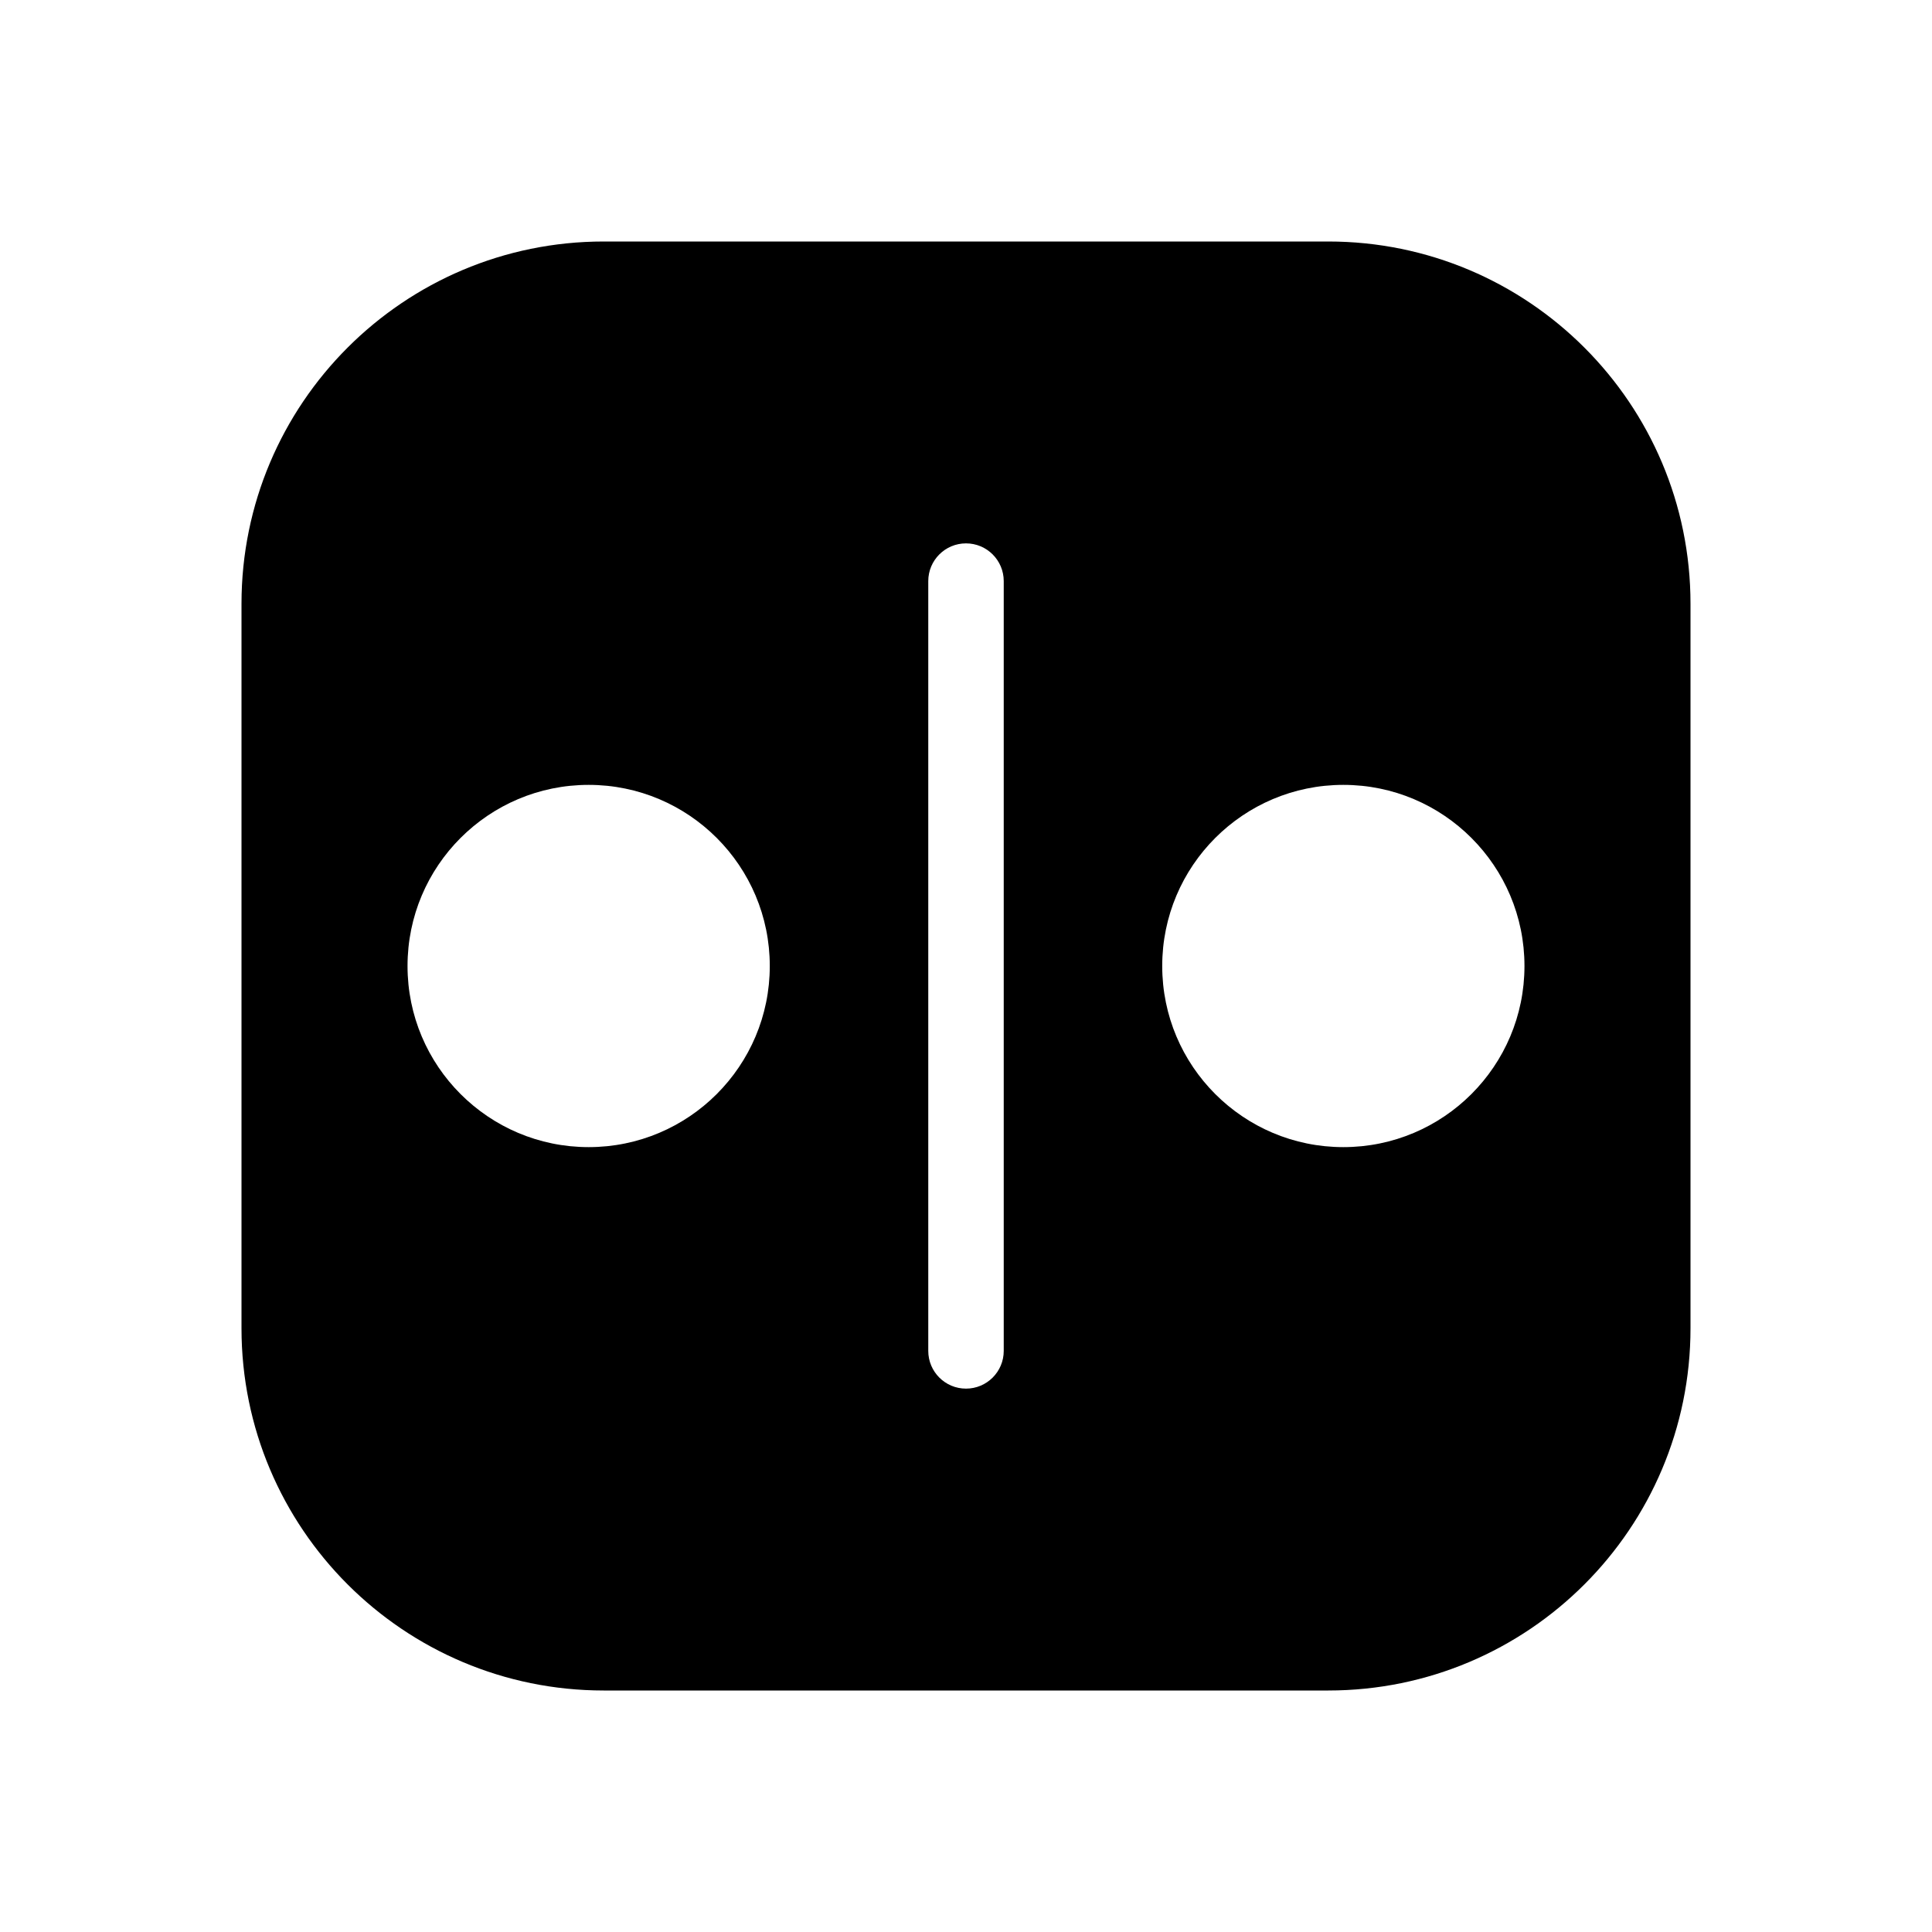
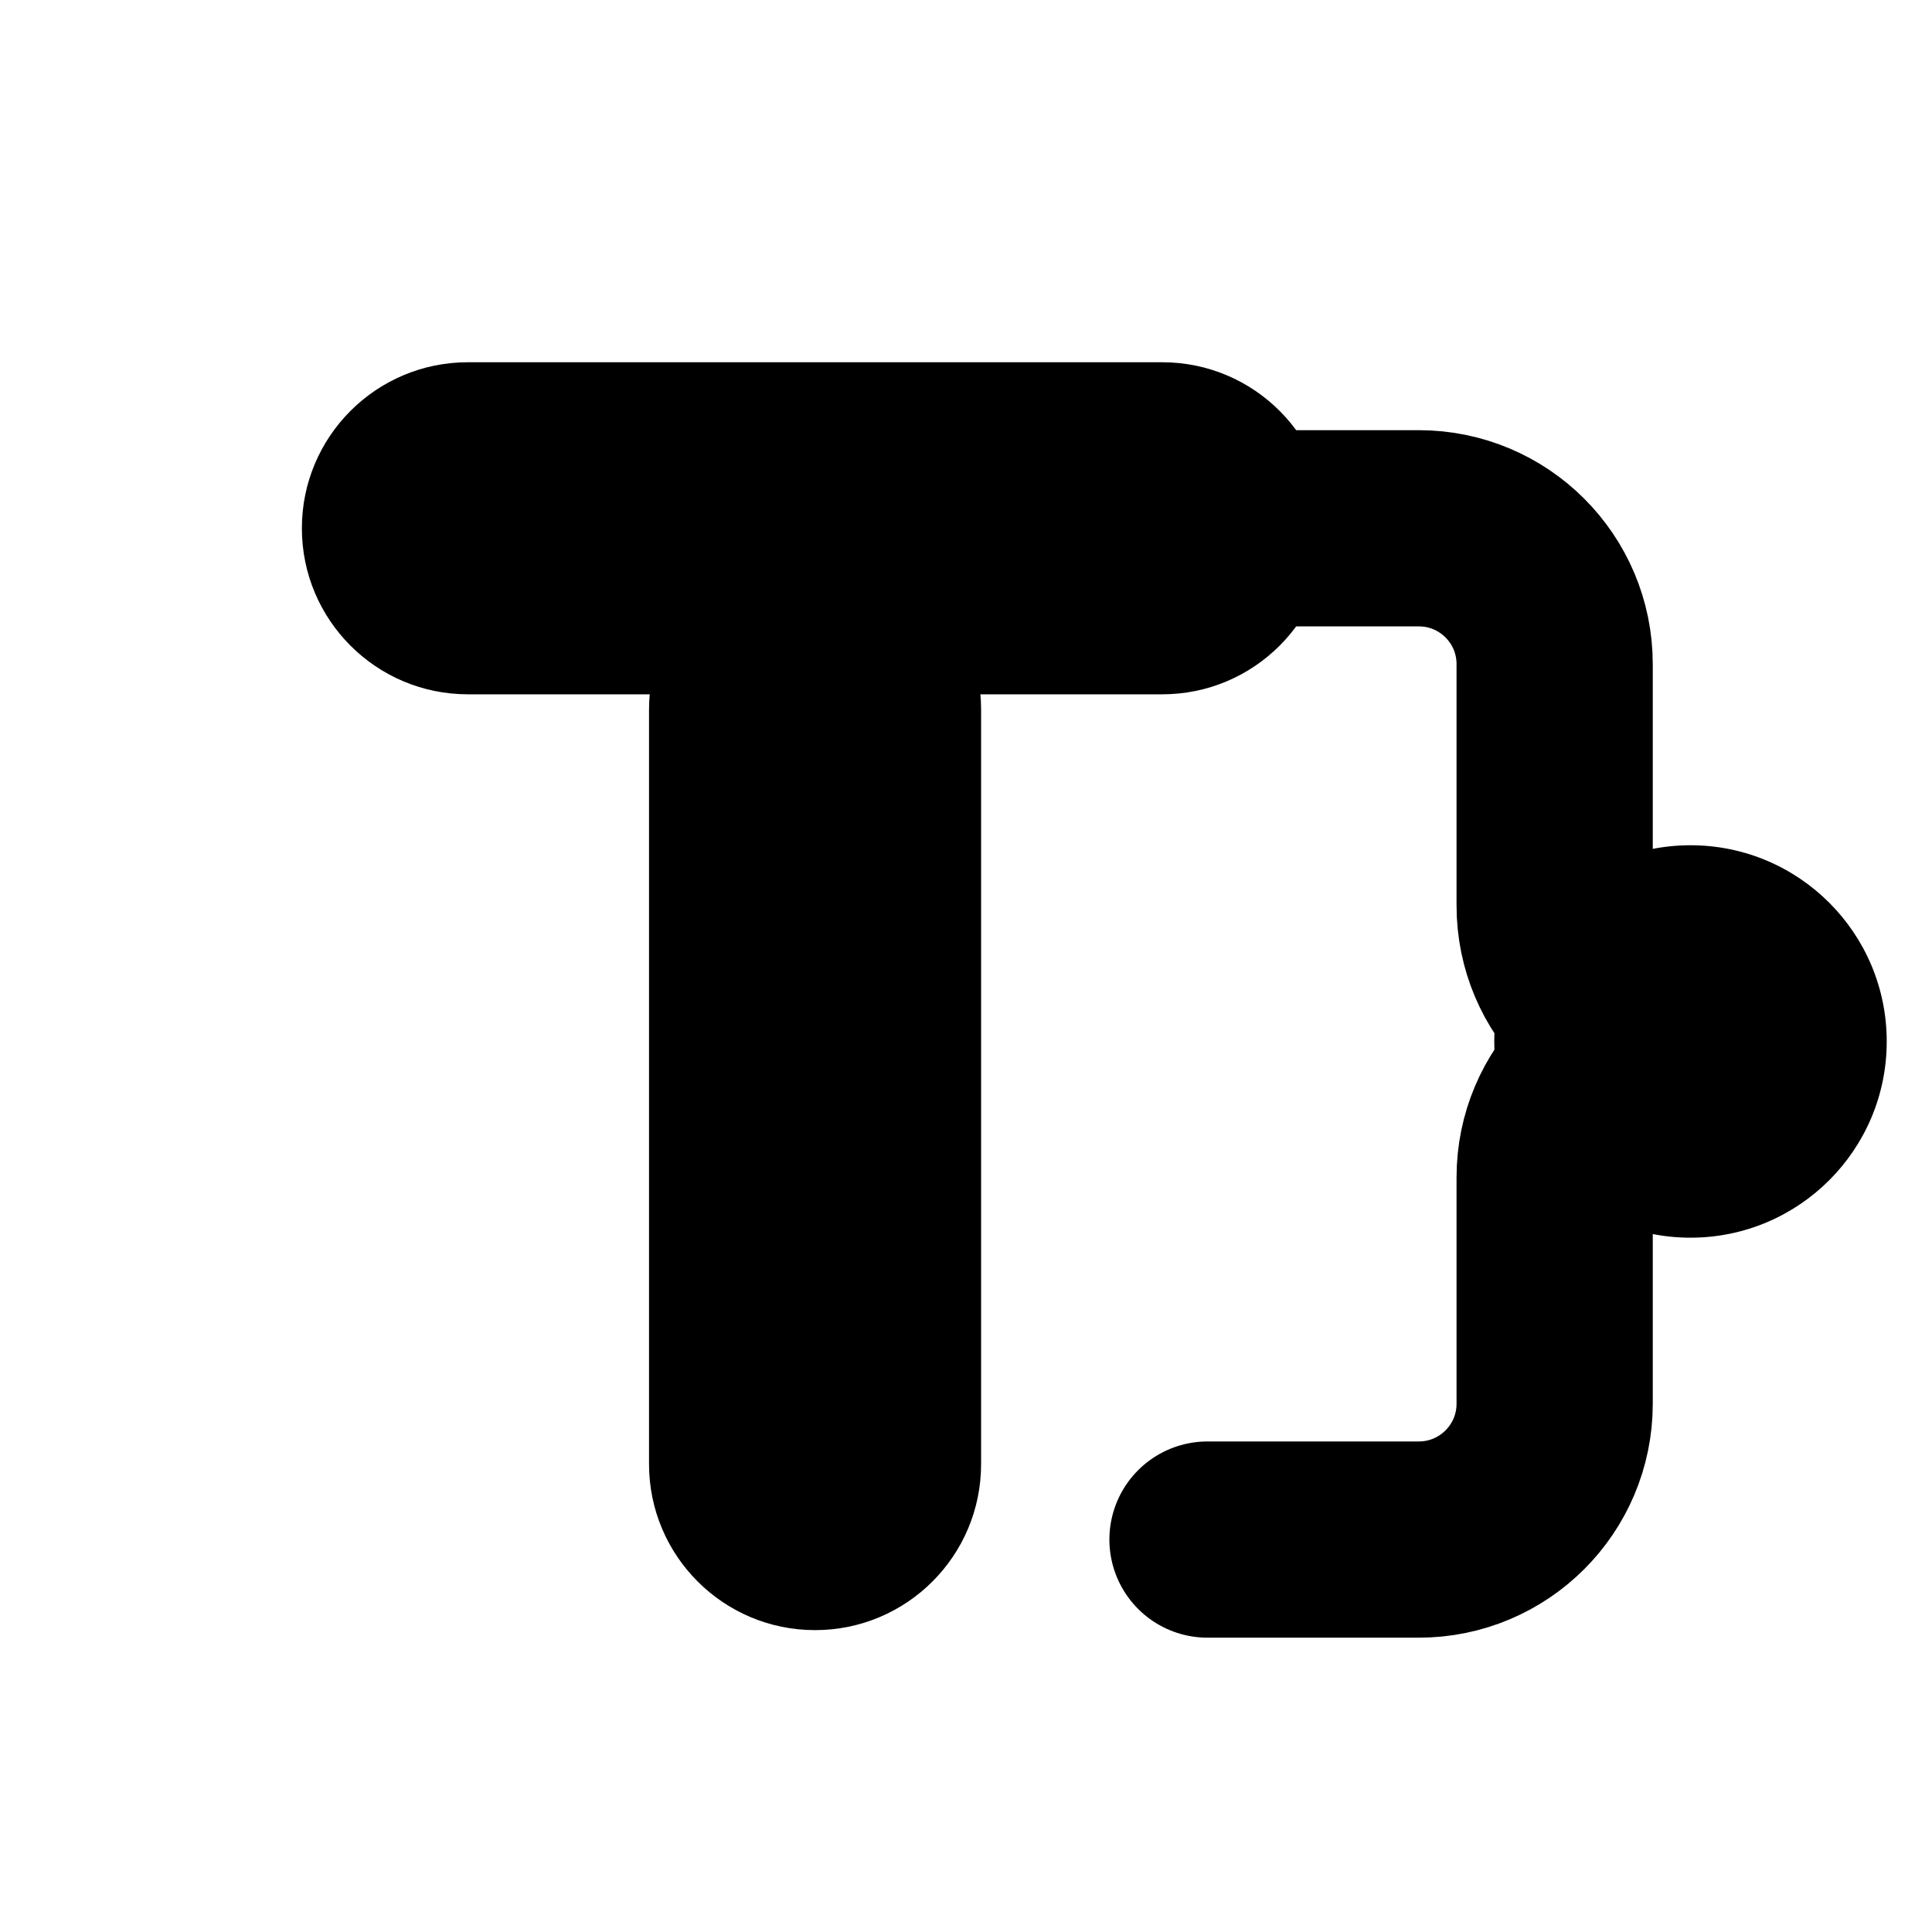
<svg xmlns="http://www.w3.org/2000/svg" width="512" height="512" viewBox="0 0 64 64">
-   <path fill="currentColor" fill-rule="evenodd" clip-rule="evenodd" d="M20 8 H44 A12 12 0 0 1 56 20 V44 A12 12 0 0 1 44 56 H20 A12 12 0 0 1 8 44 V20 A12 12 0 0 1 20 8 Z        M13.5 32 a6 6 0 1 0 12 0 a6 6 0 1 0 -12 0 Z        M38.5 32 a6 6 0 1 0 12 0 a6 6 0 1 0 -12 0 Z        M30.75 19.25 a1.25 1.25 0 0 1 2.5 0 v25.5 a1.25 1.25 0 0 1 -2.5 0 Z" />
+   <g fill="currentColor">
+     <rect x="10" y="12" width="34" height="11" rx="5.5" />
+     <rect x="21.5" y="18" width="11" height="36" rx="5.5" />
+     <path d="M40 17.5 H47 a4.5 4.5 0 0 1 4.5 4.5 V30 a4.5 4.5 0 0 0 4.5 4.5" stroke="currentColor" stroke-width="6.5" stroke-linecap="round" stroke-linejoin="round" fill="none" />
+     <path d="M40 51 H47 a4.5 4.5 0 0 0 4.5 -4.5 V39 a4.5 4.5 0 0 1 4.5 -4.5" stroke="currentColor" stroke-width="6.5" stroke-linecap="round" stroke-linejoin="round" fill="none" />
+     <circle cx="56" cy="34.5" r="6.5" />
+   </g>
</svg>
